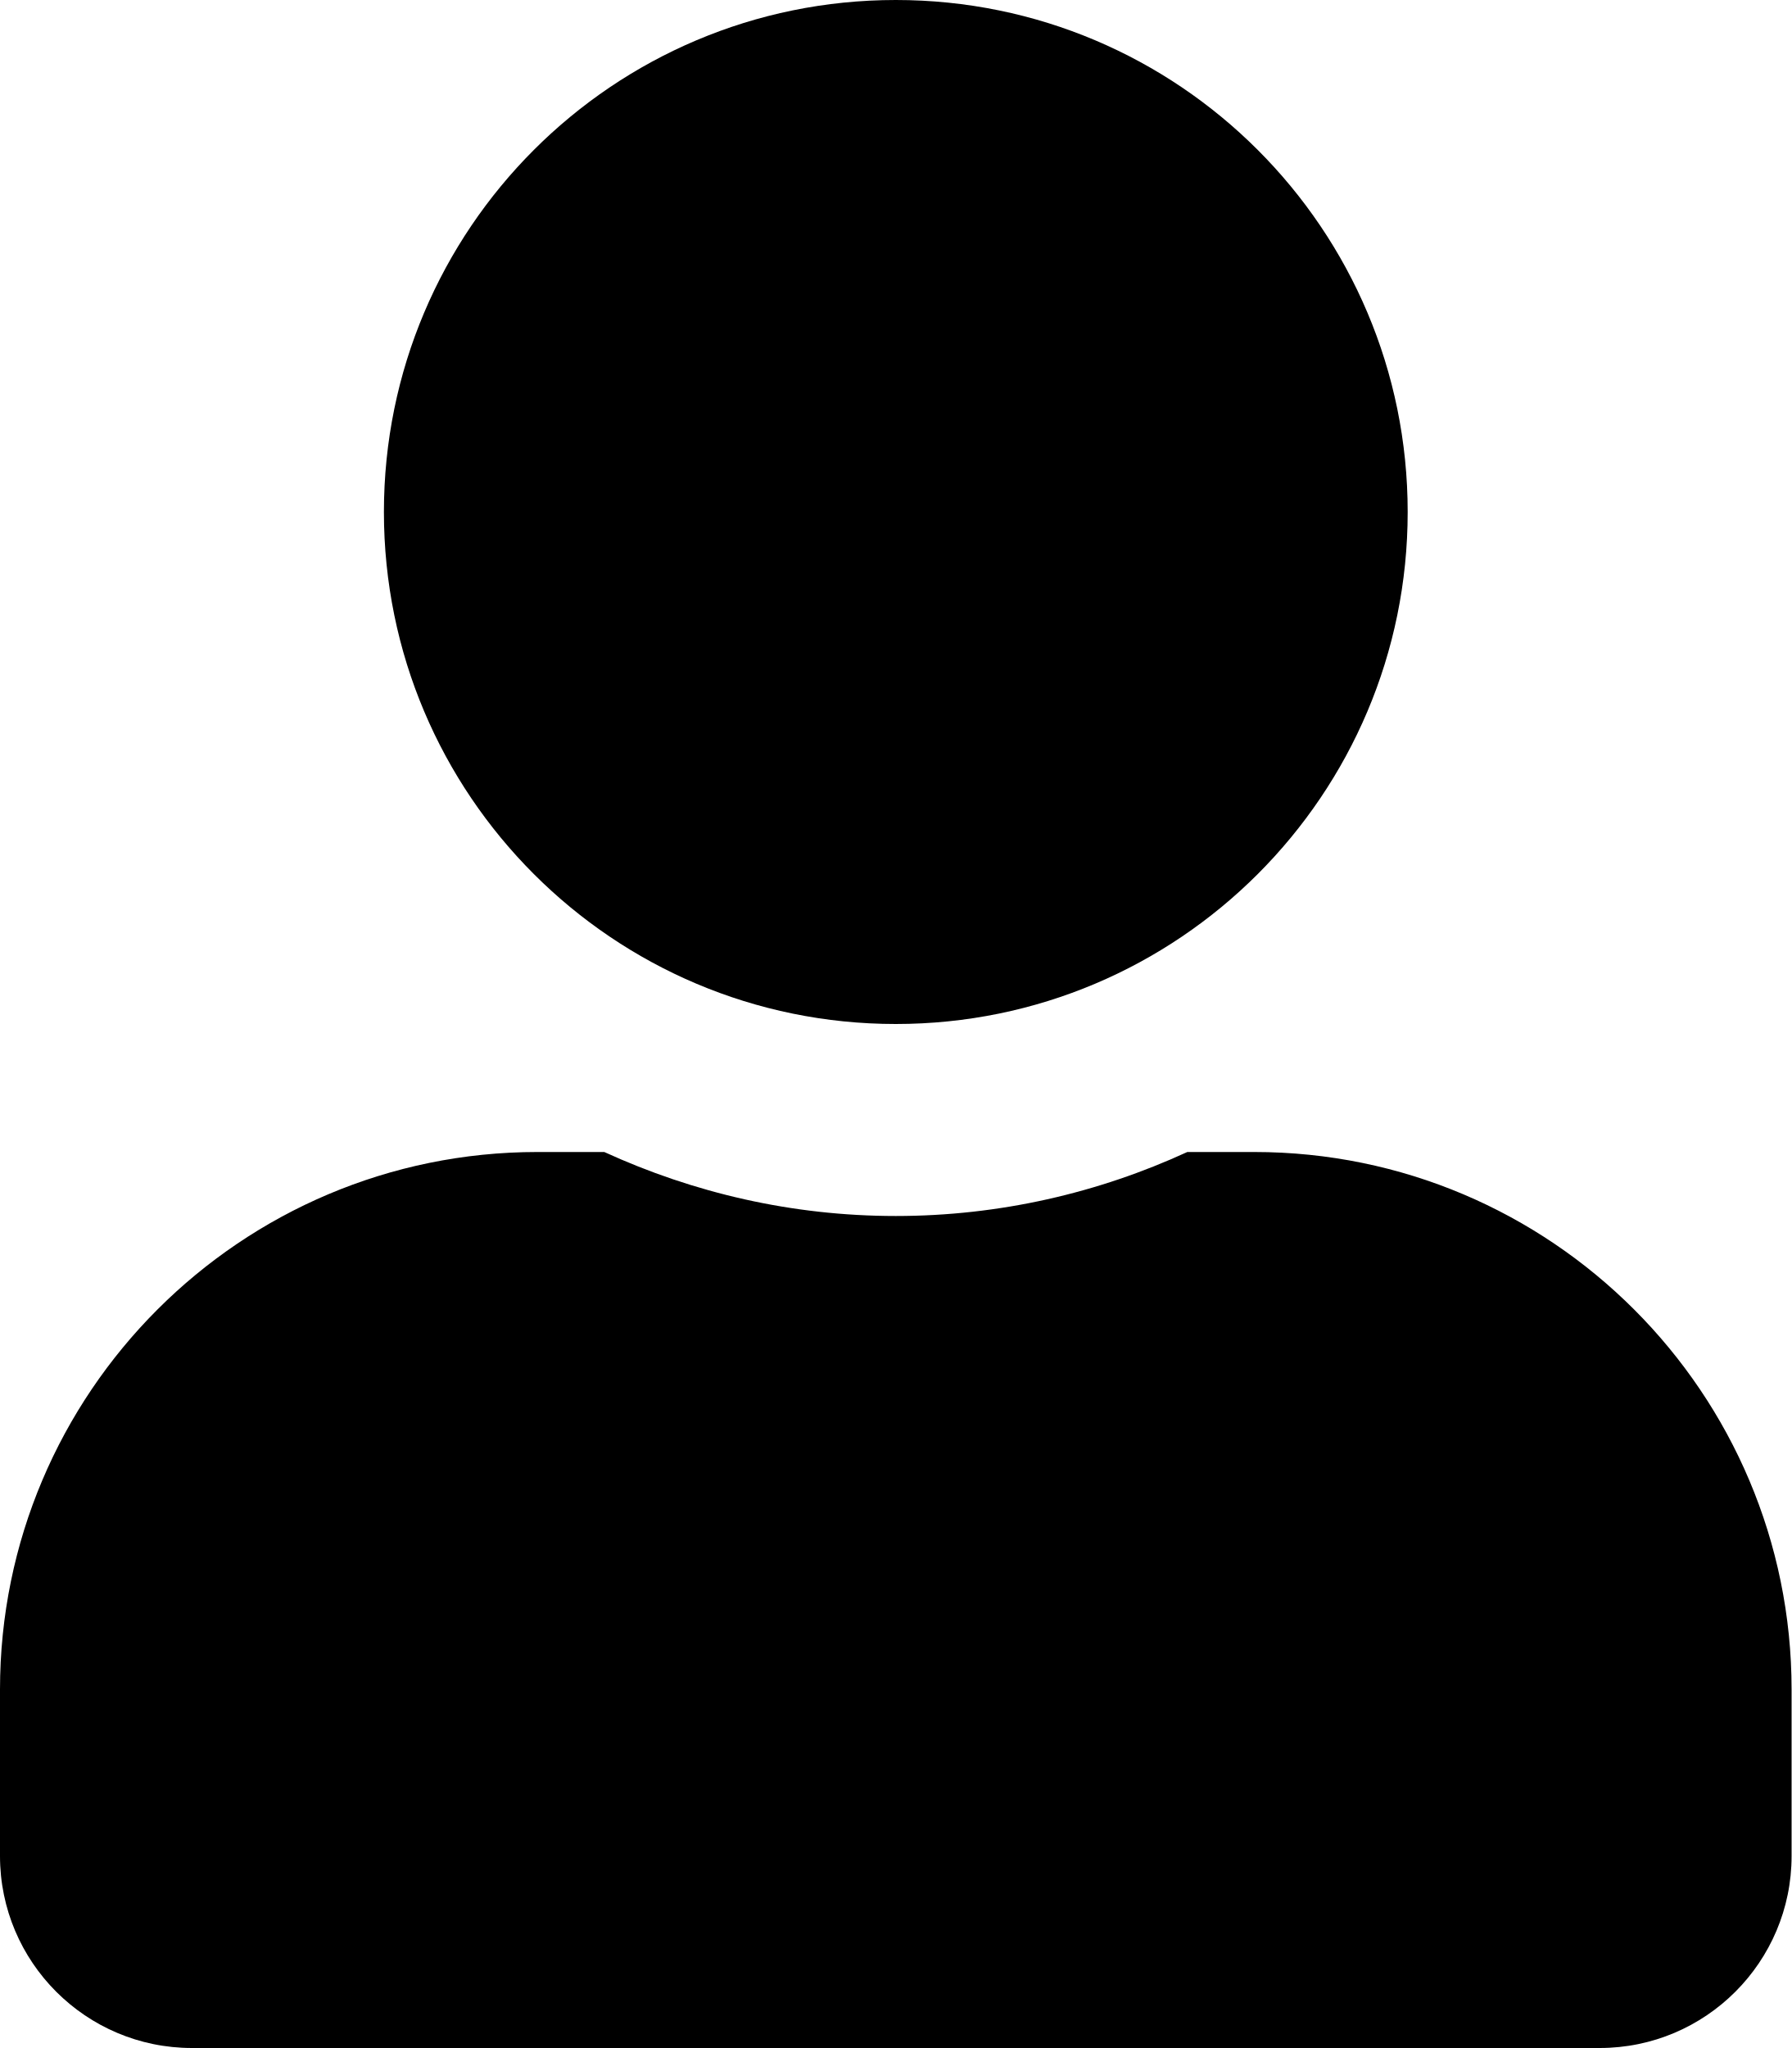
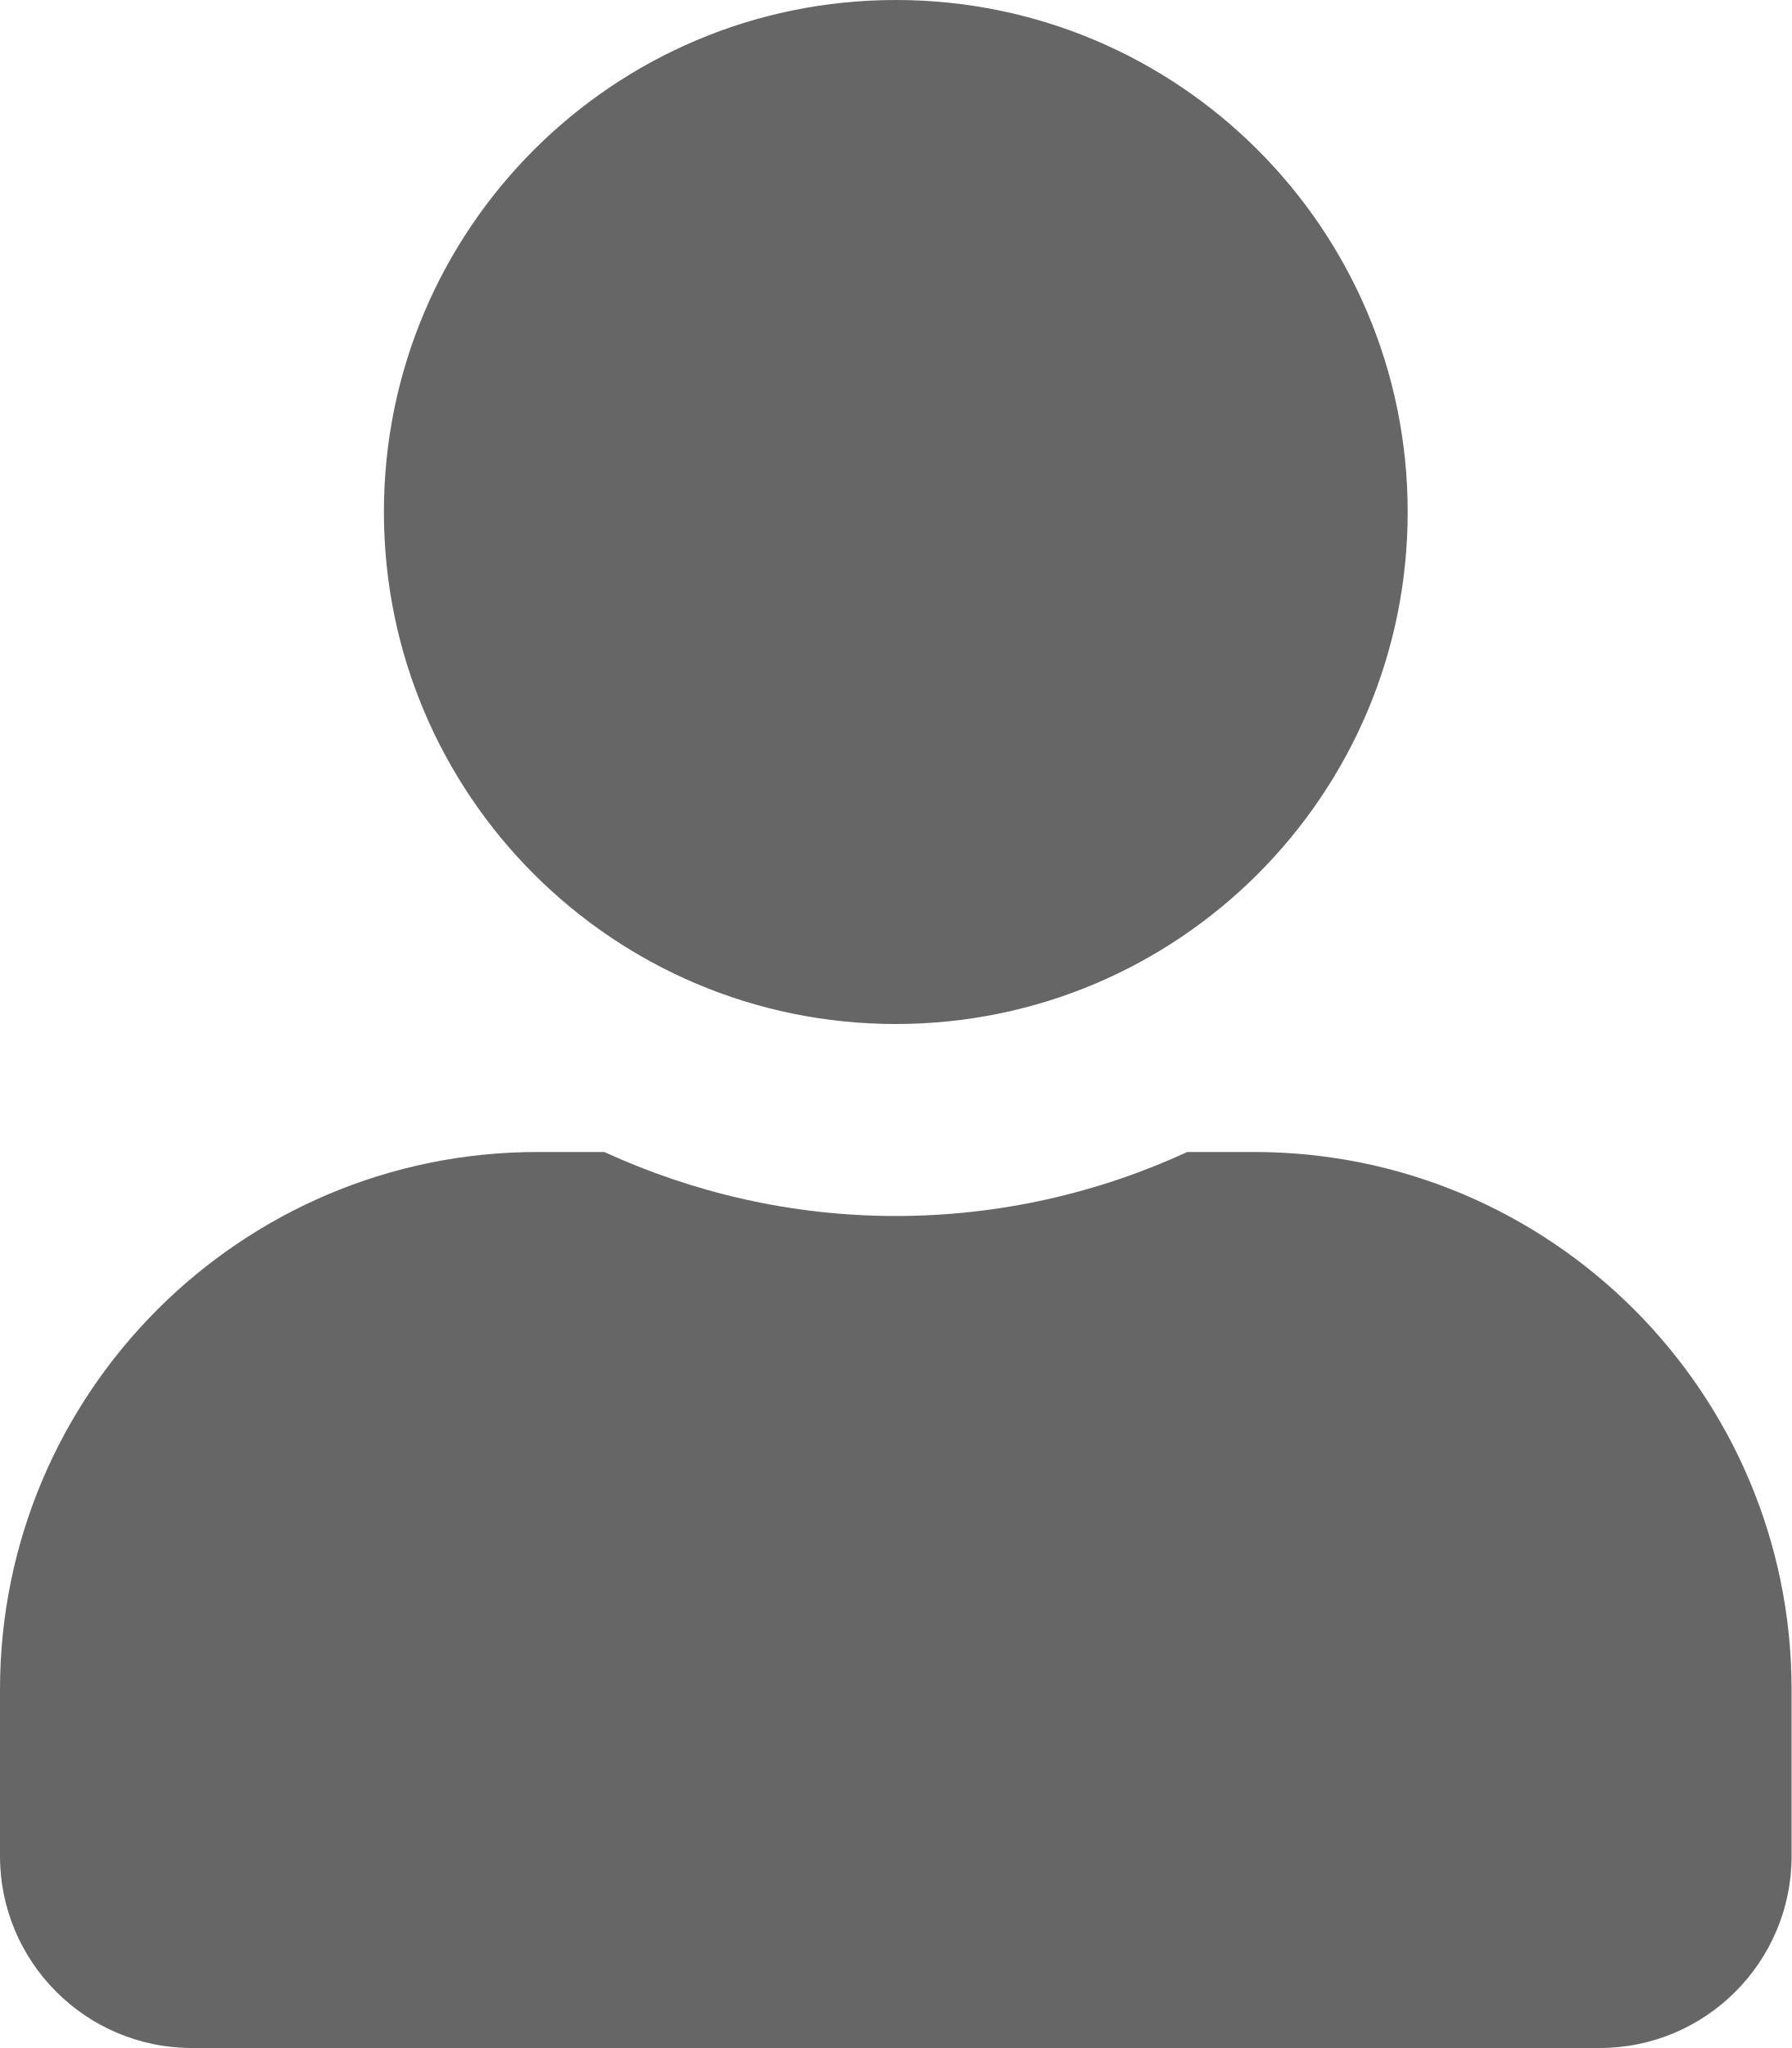
- <svg xmlns="http://www.w3.org/2000/svg" aria-hidden="true" focusable="false" data-prefix="fas" data-icon="user" class="svg-inline--fa fa-user fa-w-14" role="img" viewBox="0 0 448 512">
-   <path fill="currentColor" d="M224 256c70.7 0 128-57.3 128-128S294.7 0 224 0 96 57.3 96 128s57.3 128 128 128zm89.6 32h-16.7c-22.2 10.2-46.9 16-72.9 16s-50.6-5.8-72.9-16h-16.7C60.2 288 0 348.2 0 422.4V464c0 26.5 21.5 48 48 48h352c26.5 0 48-21.5 48-48v-41.6c0-74.2-60.2-134.4-134.4-134.4z" />
+ <svg xmlns="http://www.w3.org/2000/svg" aria-hidden="true" focusable="false" data-prefix="fas" data-icon="user" class="svg-inline--fa fa-user fa-w-14" role="img" viewBox="0 0 448 512" version="1.1" id="svg4">
+   <defs id="defs8" />
+   <path fill="currentColor" d="M224 256c70.7 0 128-57.3 128-128S294.7 0 224 0 96 57.3 96 128s57.3 128 128 128zm89.6 32h-16.7c-22.2 10.2-46.9 16-72.9 16s-50.6-5.8-72.9-16h-16.7C60.2 288 0 348.2 0 422.4V464c0 26.5 21.5 48 48 48h352c26.5 0 48-21.5 48-48v-41.6c0-74.2-60.2-134.4-134.4-134.4z" id="path2" style="fill:#666666" />
</svg>
